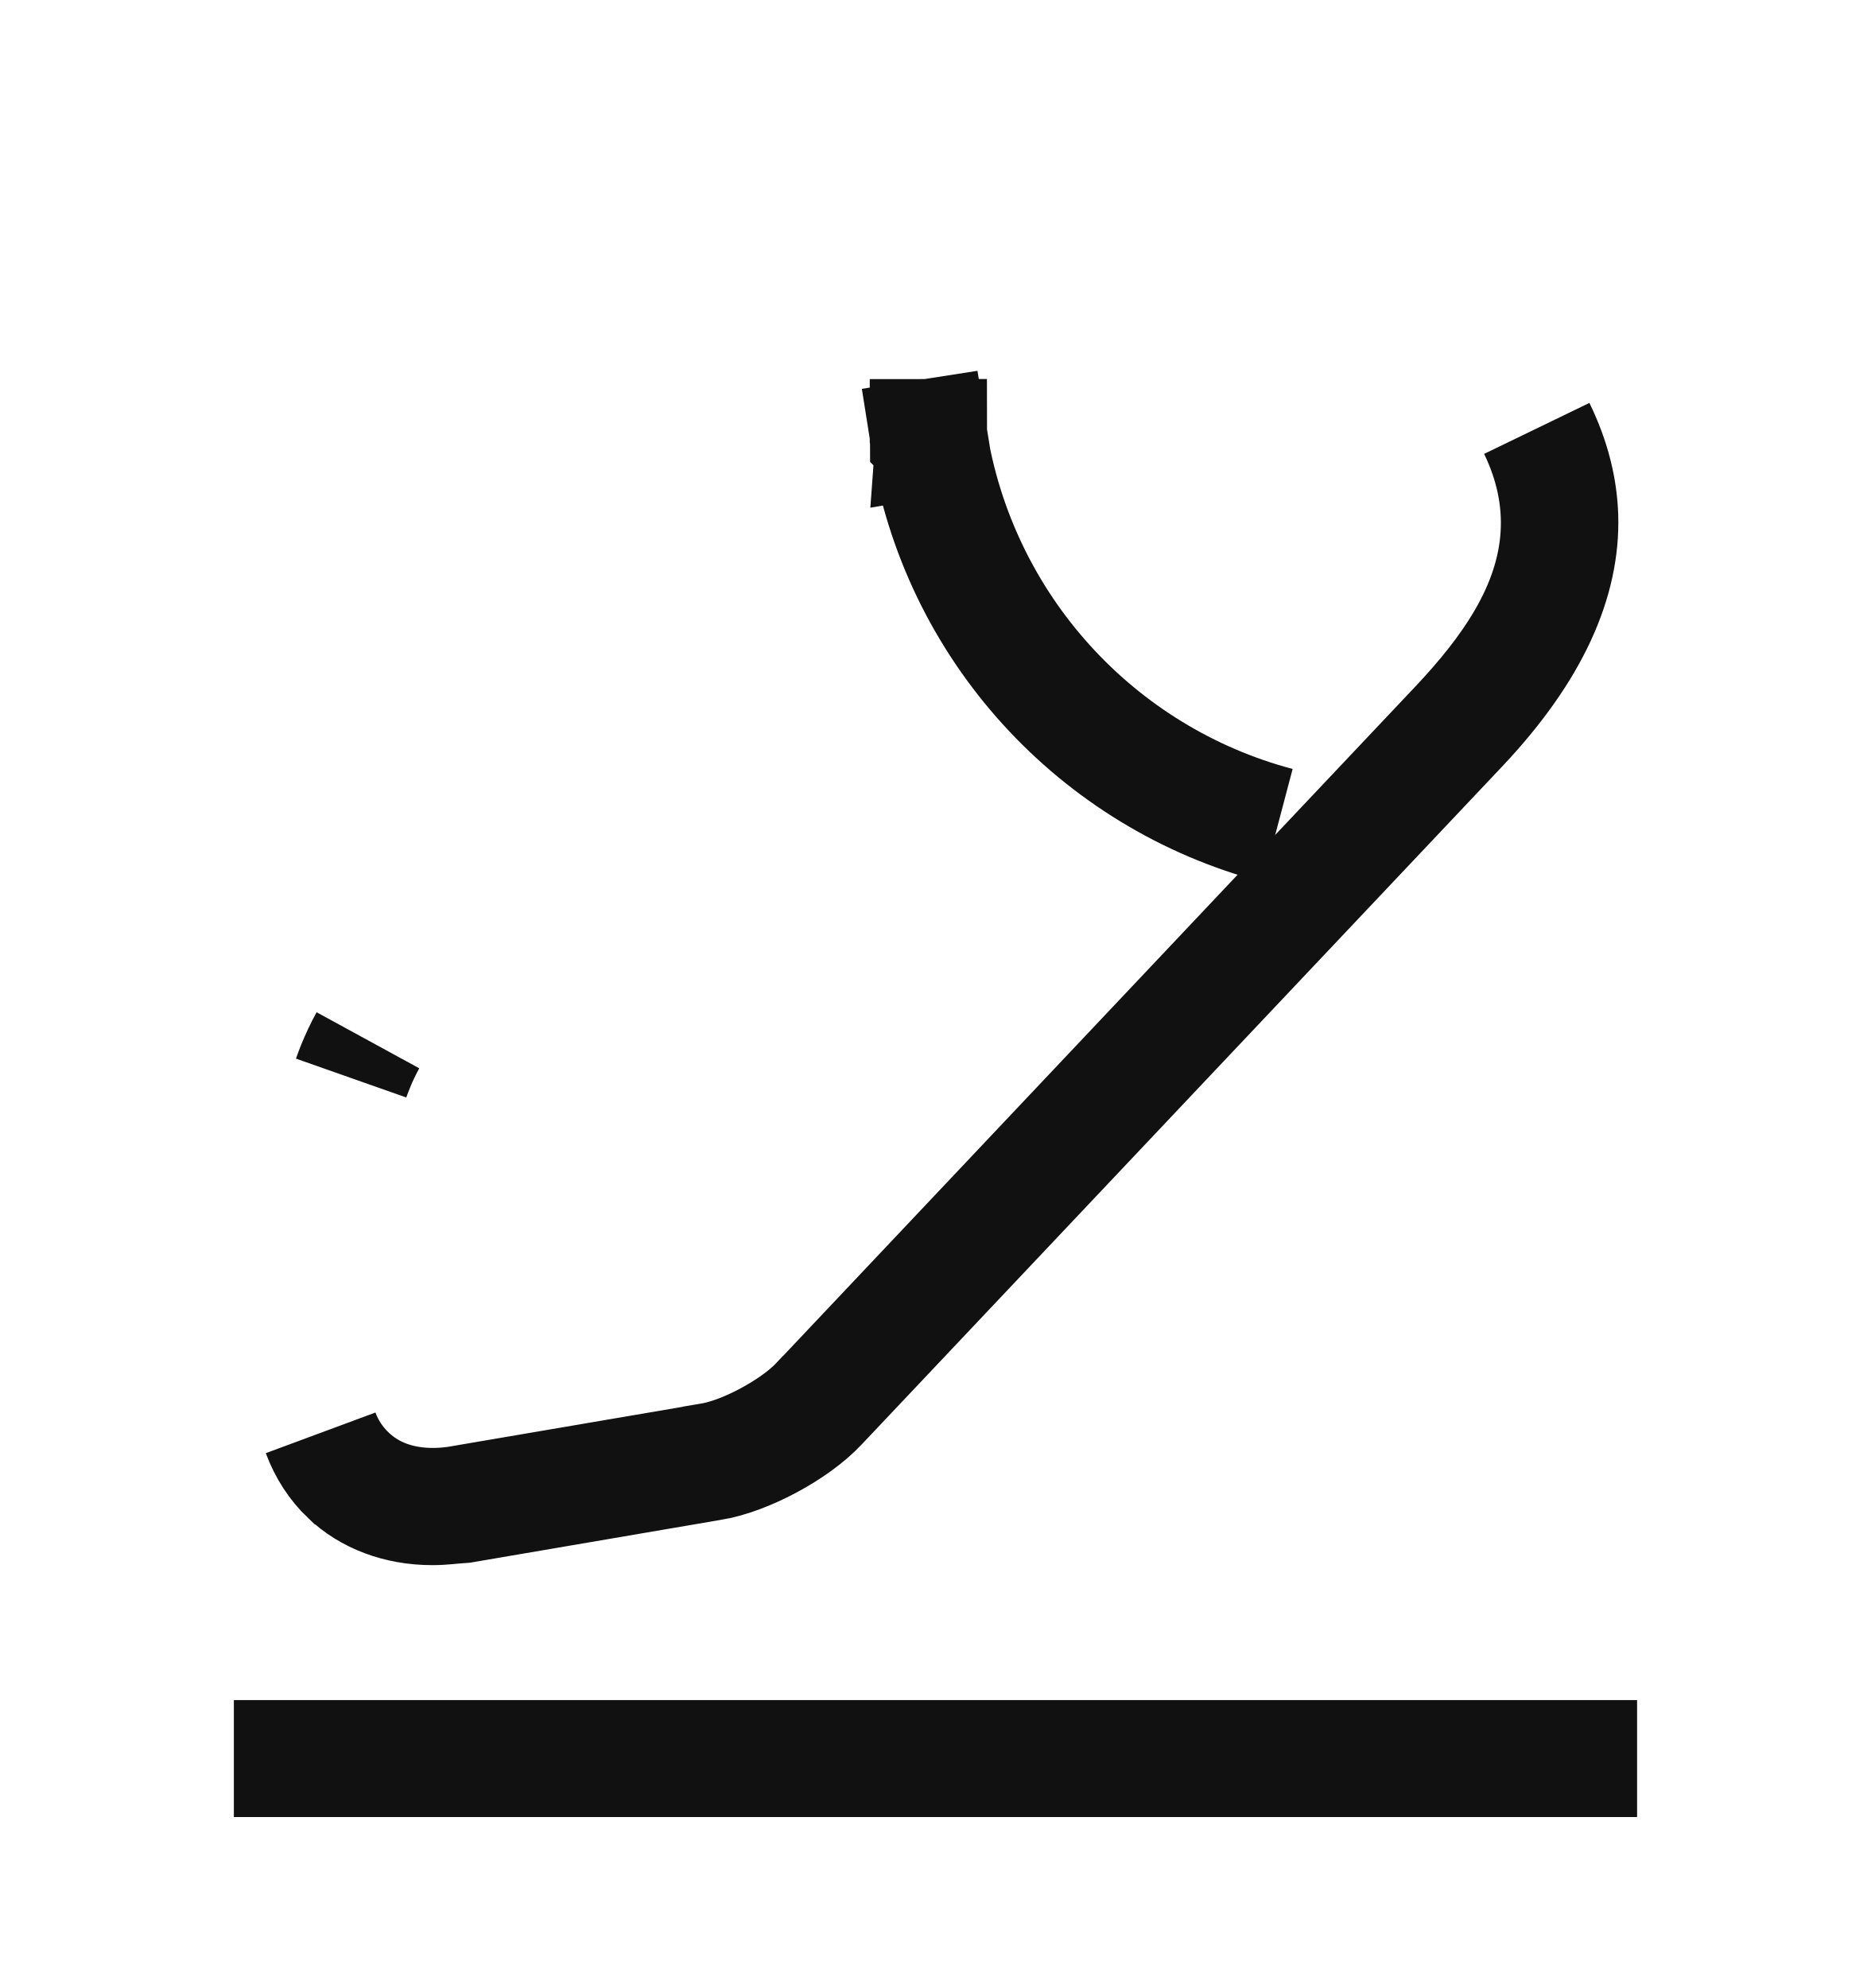
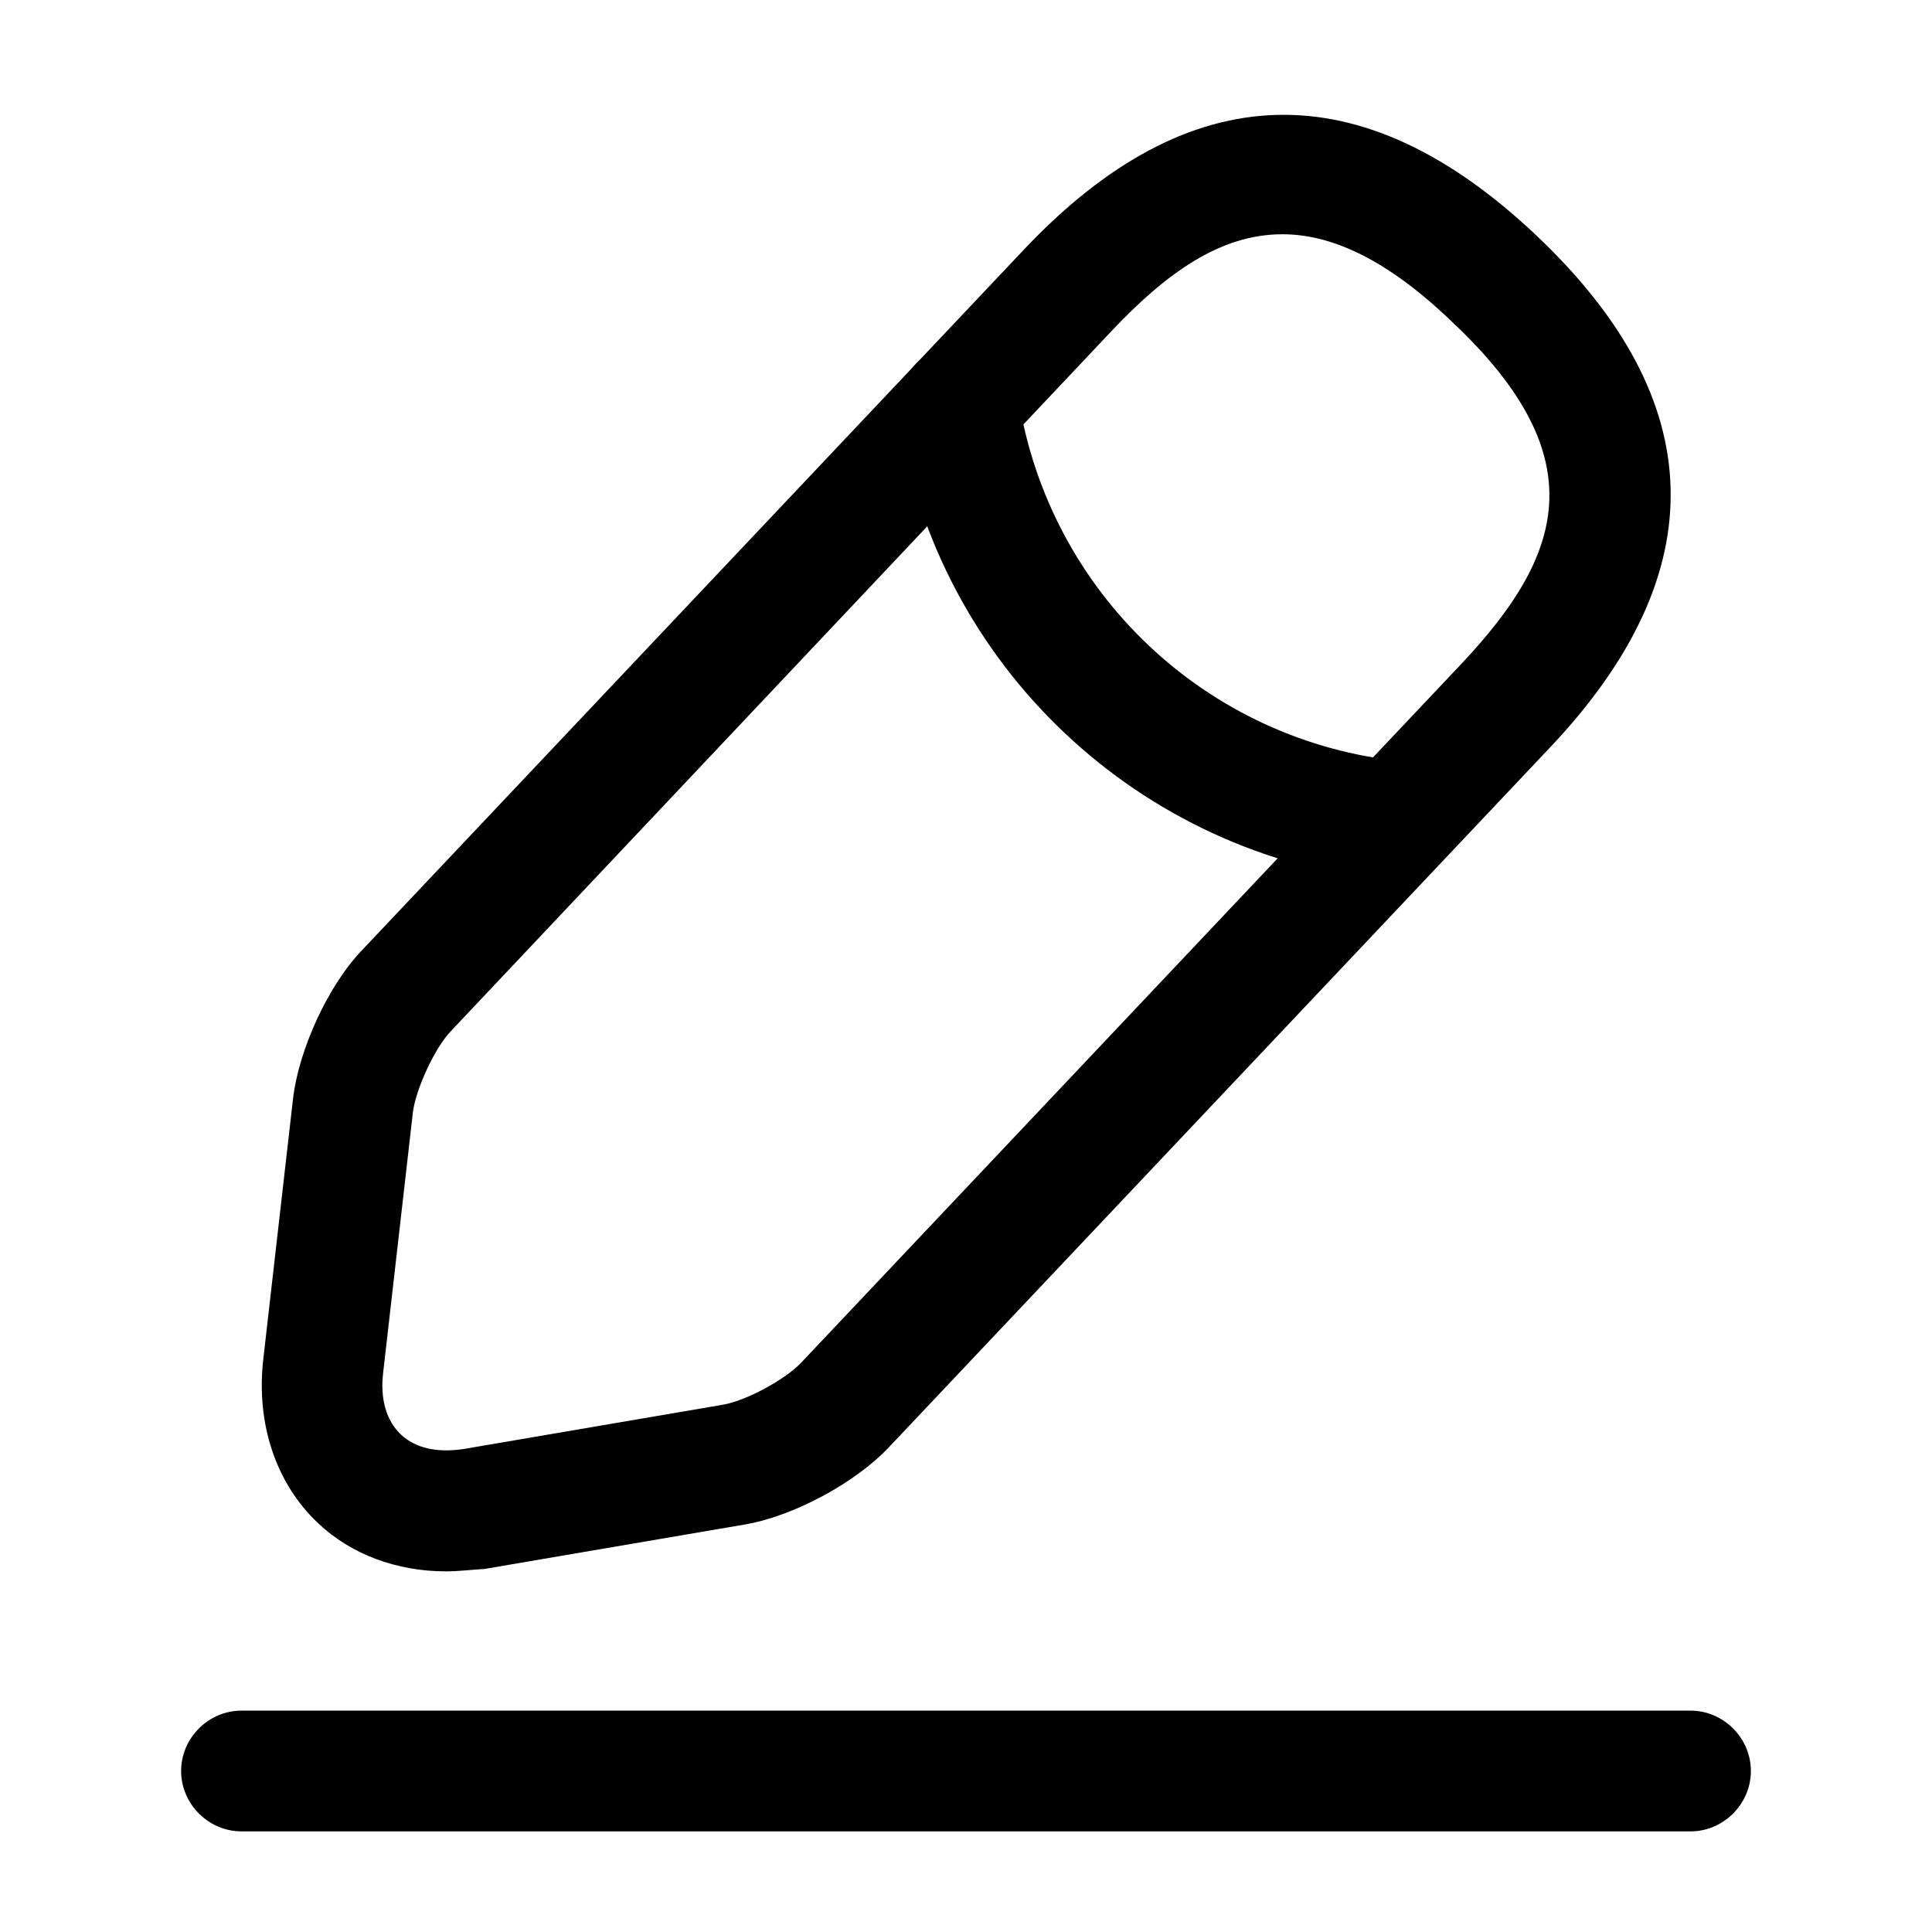
- <svg xmlns="http://www.w3.org/2000/svg" width="16" height="17" viewBox="0 0 16 17" fill="none">
-   <path d="M2.982 12.621L2.98 12.62C2.878 12.523 2.796 12.399 2.742 12.253C2.791 12.385 2.869 12.508 2.981 12.614C3.251 12.87 3.609 12.912 3.919 12.865L3.919 12.865L3.928 12.863L6.075 12.497L6.076 12.496C6.249 12.467 6.432 12.387 6.573 12.311C6.715 12.234 6.881 12.127 6.999 12.002L7.001 12.001L12.474 6.207L12.475 6.206C12.903 5.75 13.293 5.216 13.332 4.576C13.351 4.263 13.285 3.961 13.143 3.665C13.271 3.927 13.332 4.18 13.339 4.421C13.354 4.952 13.11 5.548 12.48 6.214L7.007 12.007L7.007 12.007L7.005 12.009C6.8 12.229 6.38 12.455 6.083 12.504L6.083 12.504L6.08 12.504L3.96 12.866C3.903 12.87 3.863 12.874 3.83 12.877C3.782 12.881 3.749 12.884 3.697 12.884C3.403 12.884 3.151 12.783 2.982 12.621ZM3.087 9.012C3.058 9.075 3.03 9.143 3.004 9.215C3.026 9.151 3.053 9.085 3.084 9.019C3.103 8.977 3.124 8.936 3.145 8.898C3.124 8.937 3.105 8.976 3.087 9.012Z" fill="#111111" stroke="#111111" />
-   <path d="M7.942 3.742C8.196 5.36 9.381 6.649 10.926 7.059C9.378 6.652 8.19 5.367 7.938 3.745L7.938 3.744L7.938 3.744C7.938 3.744 7.938 3.743 7.938 3.742C7.939 3.742 7.939 3.741 7.94 3.741C7.94 3.742 7.941 3.742 7.941 3.743C7.942 3.744 7.943 3.746 7.943 3.749L8.436 3.665L7.942 3.742ZM11.572 7.176C11.572 7.176 11.572 7.176 11.572 7.176L11.572 7.176Z" fill="#111111" stroke="#111111" />
-   <path d="M2 15.038L2 15.038L2 15.038L14 15.038H2Z" fill="#111111" stroke="#111111" />
+ <svg xmlns="http://www.w3.org/2000/svg" width="24" height="24" viewBox="0 0 24 24" fill="none">
+   <path d="M5.54 19.52C4.93 19.52 4.36 19.31 3.95 18.92C3.43 18.43 3.18 17.69 3.27 16.89L3.64 13.65C3.71 13.04 4.08 12.23 4.51 11.79L12.72 3.1C14.77 0.93 16.91 0.87 19.08 2.92C21.25 4.97 21.31 7.11 19.26 9.28L11.05 17.97C10.63 18.42 9.85 18.84 9.24 18.94L6.02 19.49C5.85 19.5 5.7 19.52 5.54 19.52ZM15.93 2.91C15.16 2.91 14.49 3.39 13.81 4.11L5.6 12.81C5.4 13.02 5.17 13.52 5.13 13.81L4.76 17.05C4.72 17.38 4.8 17.65 4.98 17.82C5.16 17.99 5.43 18.05 5.76 18L8.98 17.45C9.27 17.4 9.75 17.14 9.95 16.93L18.16 8.24C19.4 6.92 19.85 5.7 18.04 4C17.24 3.23 16.55 2.91 15.93 2.91Z" fill="black" />
+   <path d="M17.34 10.949C17.32 10.949 17.29 10.949 17.27 10.949C14.15 10.639 11.64 8.269 11.16 5.169C11.1 4.759 11.38 4.379 11.79 4.309C12.2 4.249 12.58 4.529 12.65 4.939C13.03 7.359 14.99 9.219 17.43 9.459C17.84 9.499 18.14 9.869 18.1 10.279C18.05 10.659 17.72 10.949 17.34 10.949Z" fill="black" />
+   <path d="M21 22.75H3C2.59 22.75 2.25 22.41 2.25 22C2.25 21.59 2.59 21.25 3 21.25H21C21.41 21.25 21.75 21.59 21.75 22C21.75 22.41 21.41 22.75 21 22.75Z" fill="black" />
</svg>
